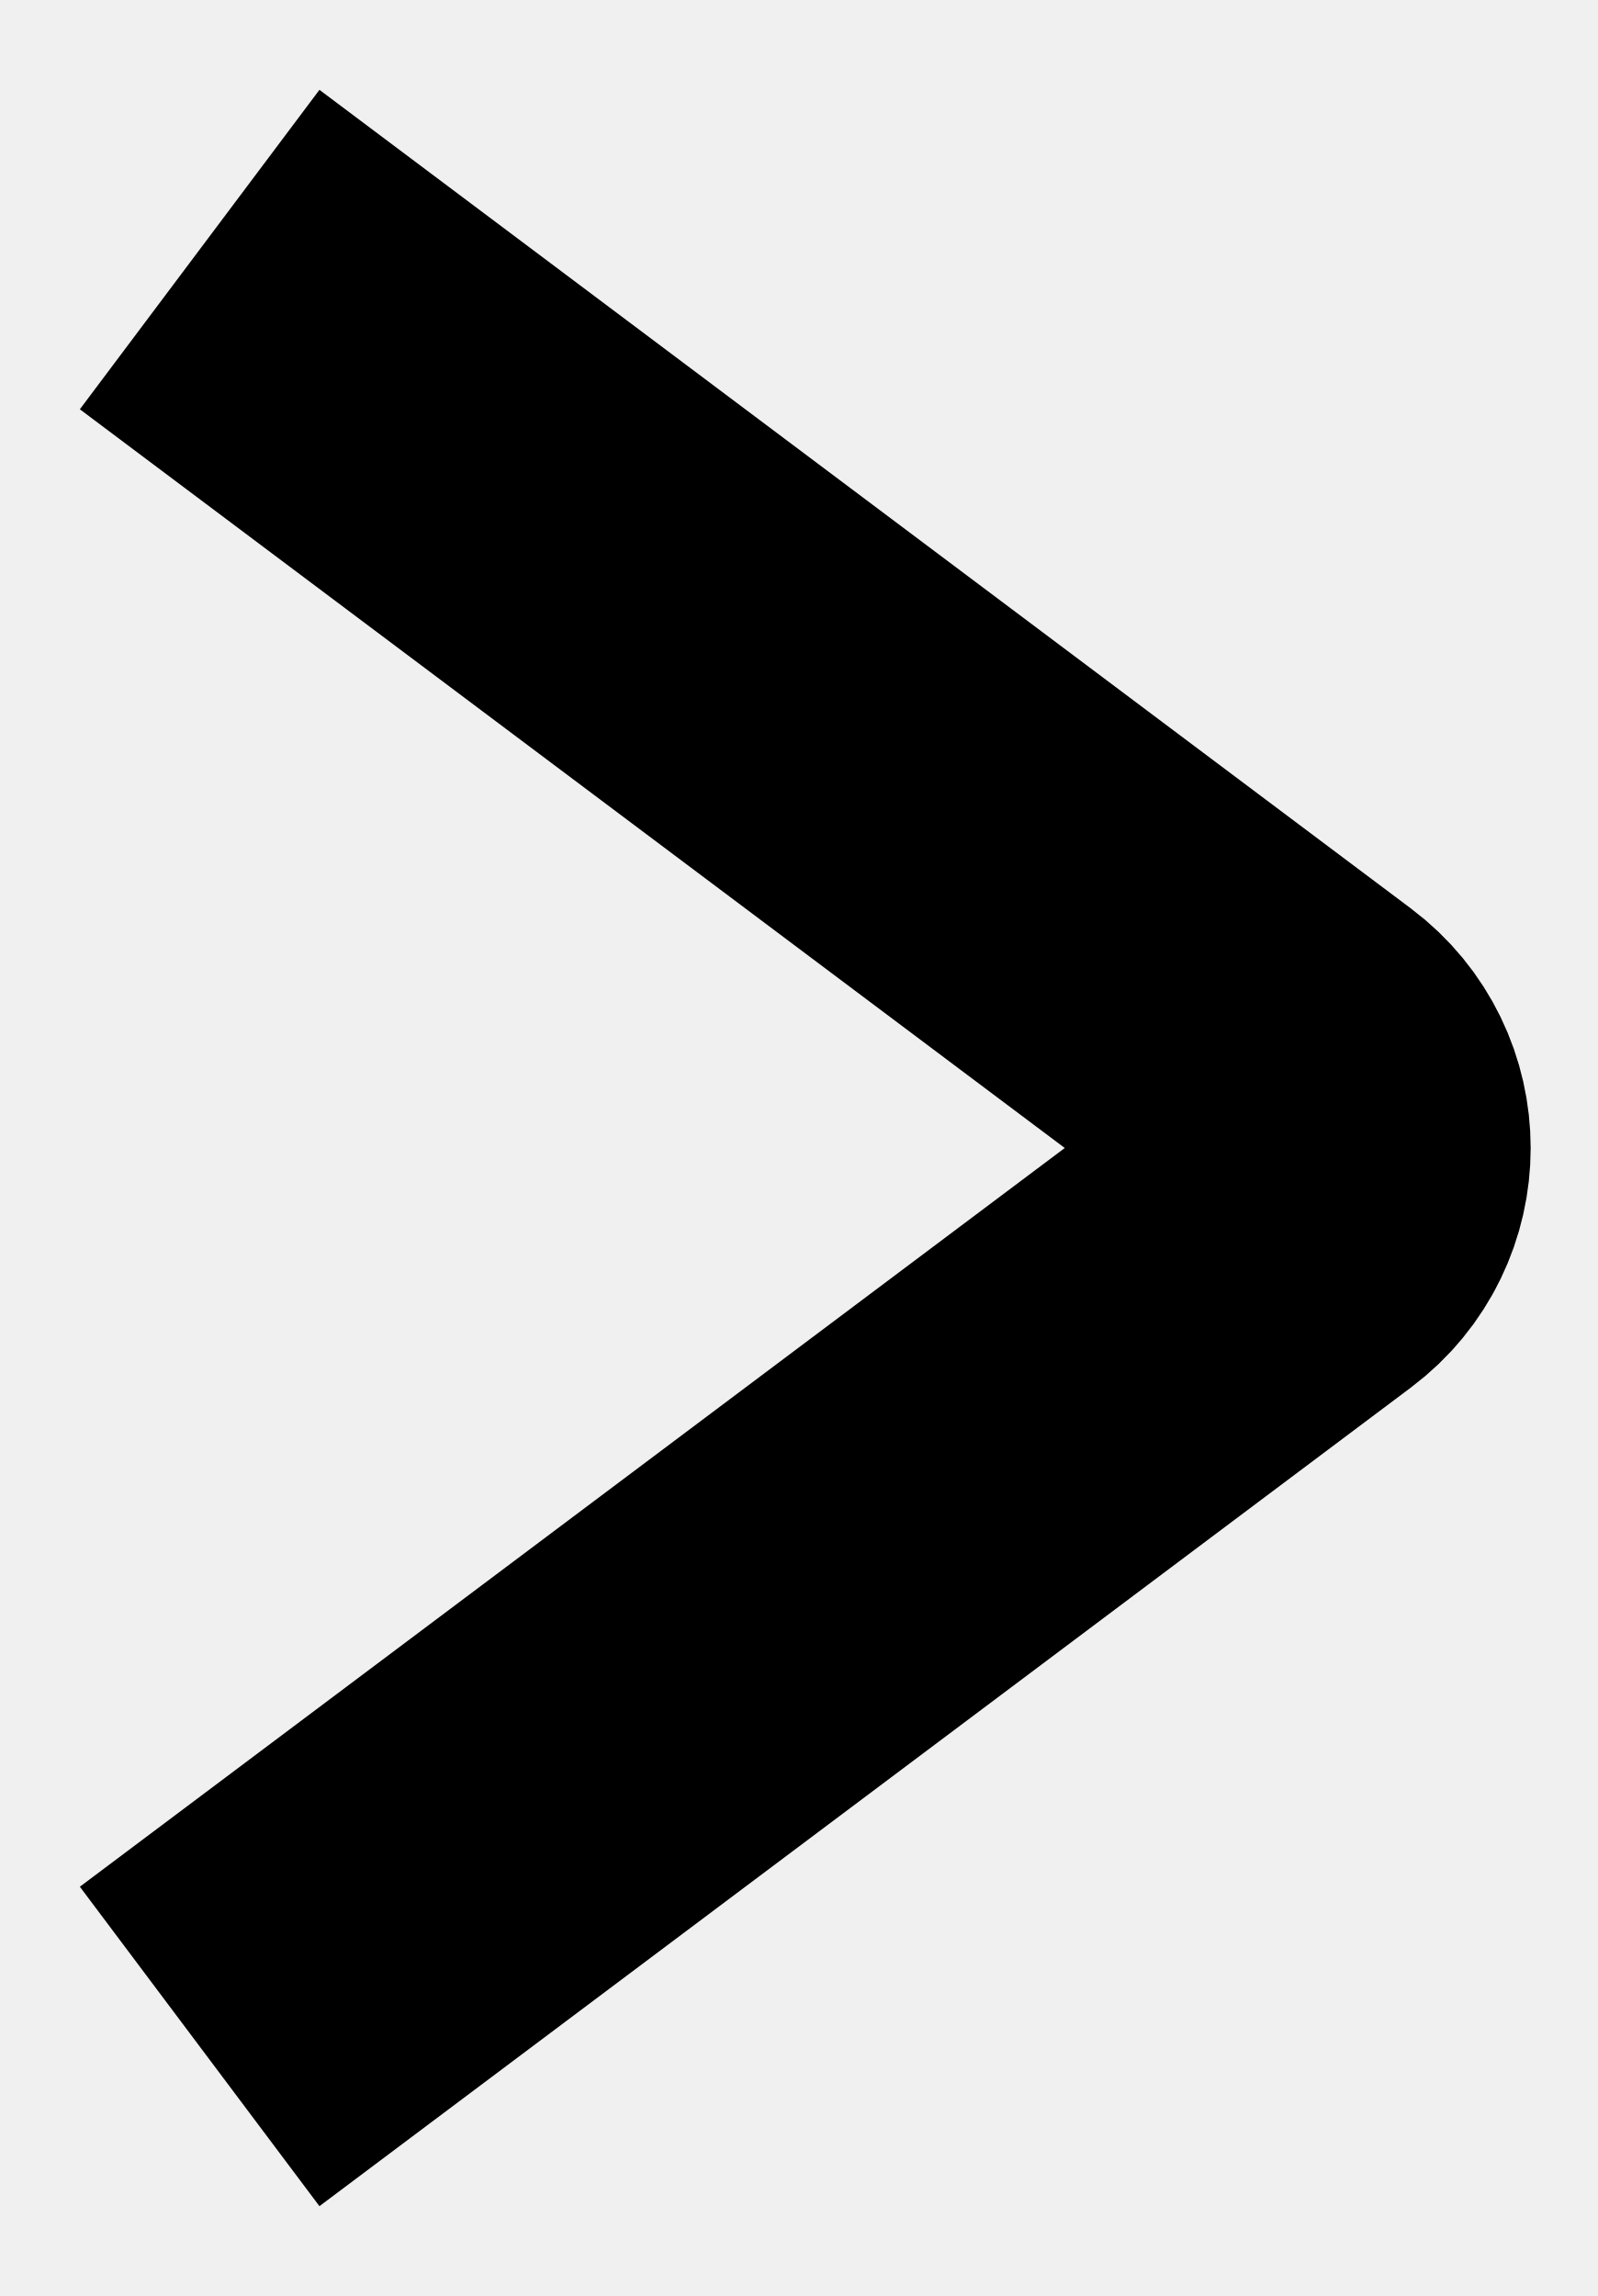
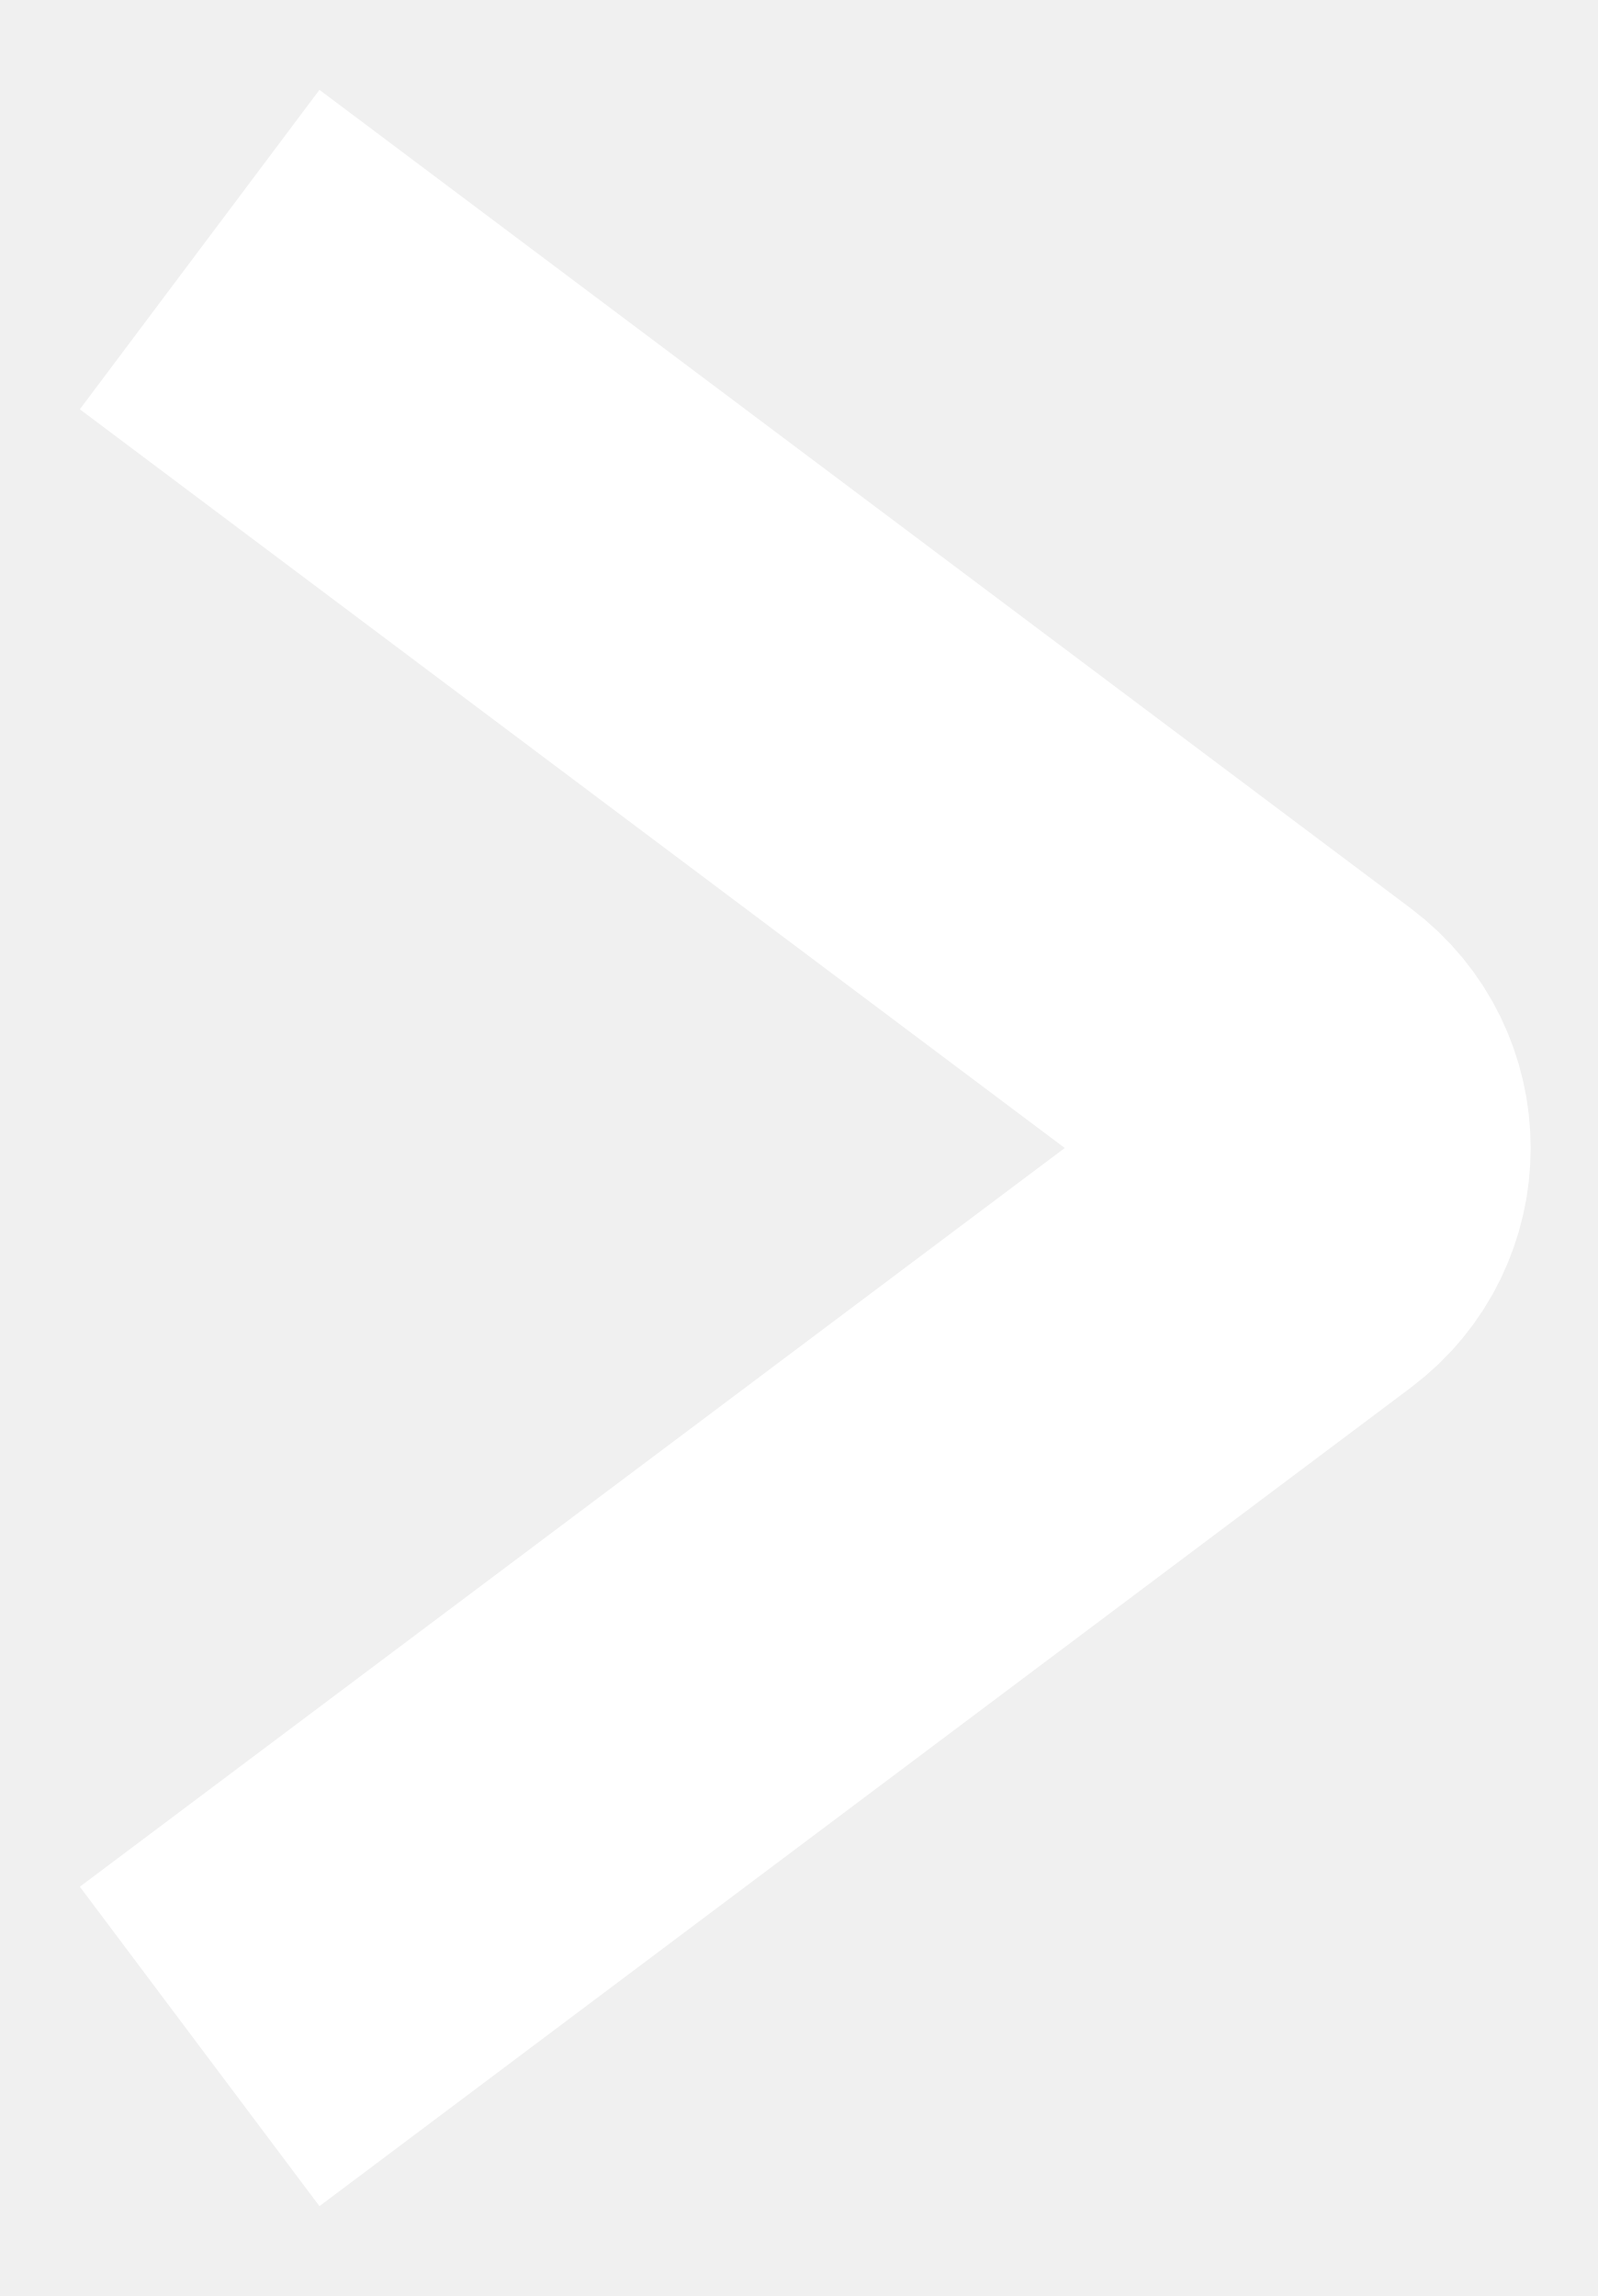
<svg xmlns="http://www.w3.org/2000/svg" width="16" height="23" viewBox="0 0 16 23" fill="none">
-   <path d="M2 20.5L12.933 12.3C13.467 11.9 13.467 11.1 12.933 10.7L2 2.5" stroke="black" stroke-width="4" />
+   <path d="M2 20.5L12.933 12.3C13.467 11.9 13.467 11.1 12.933 10.7L2 2.5" stroke="white" stroke-width="4" />
</svg>
